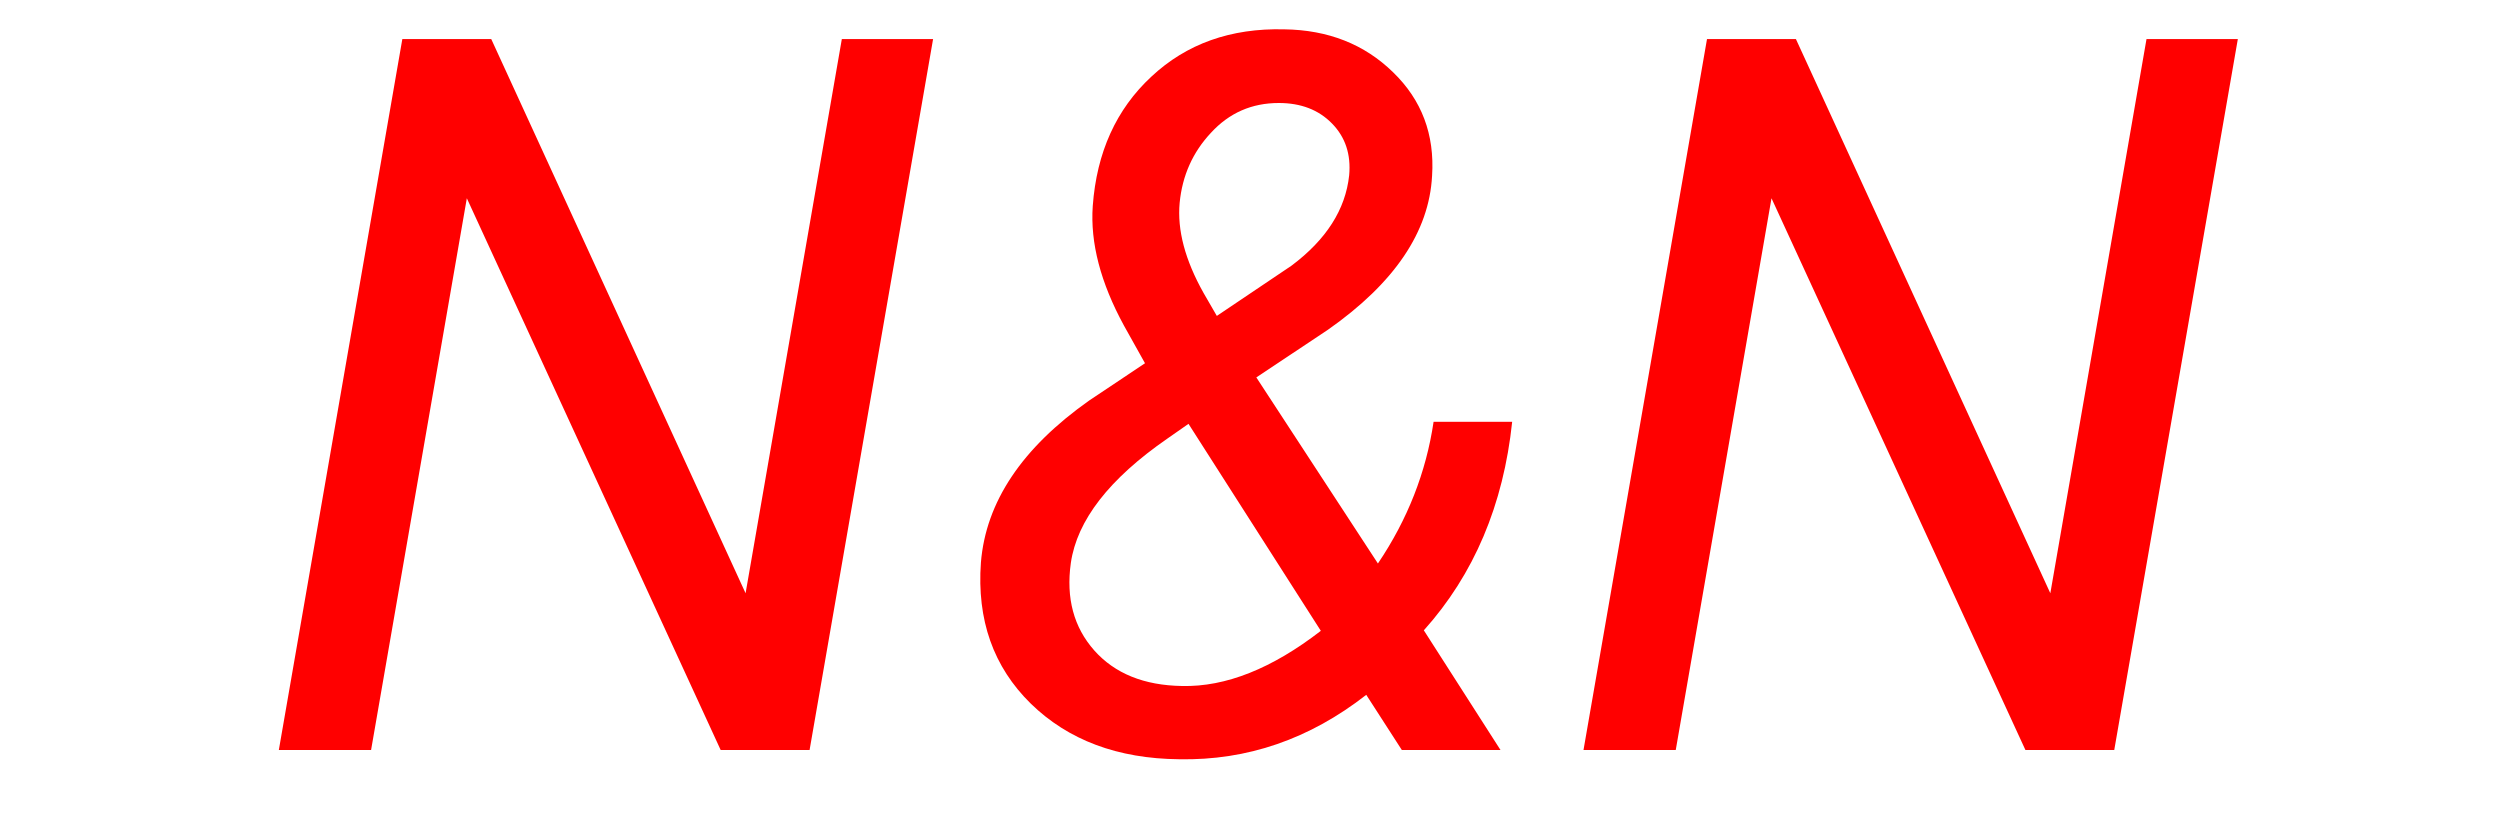
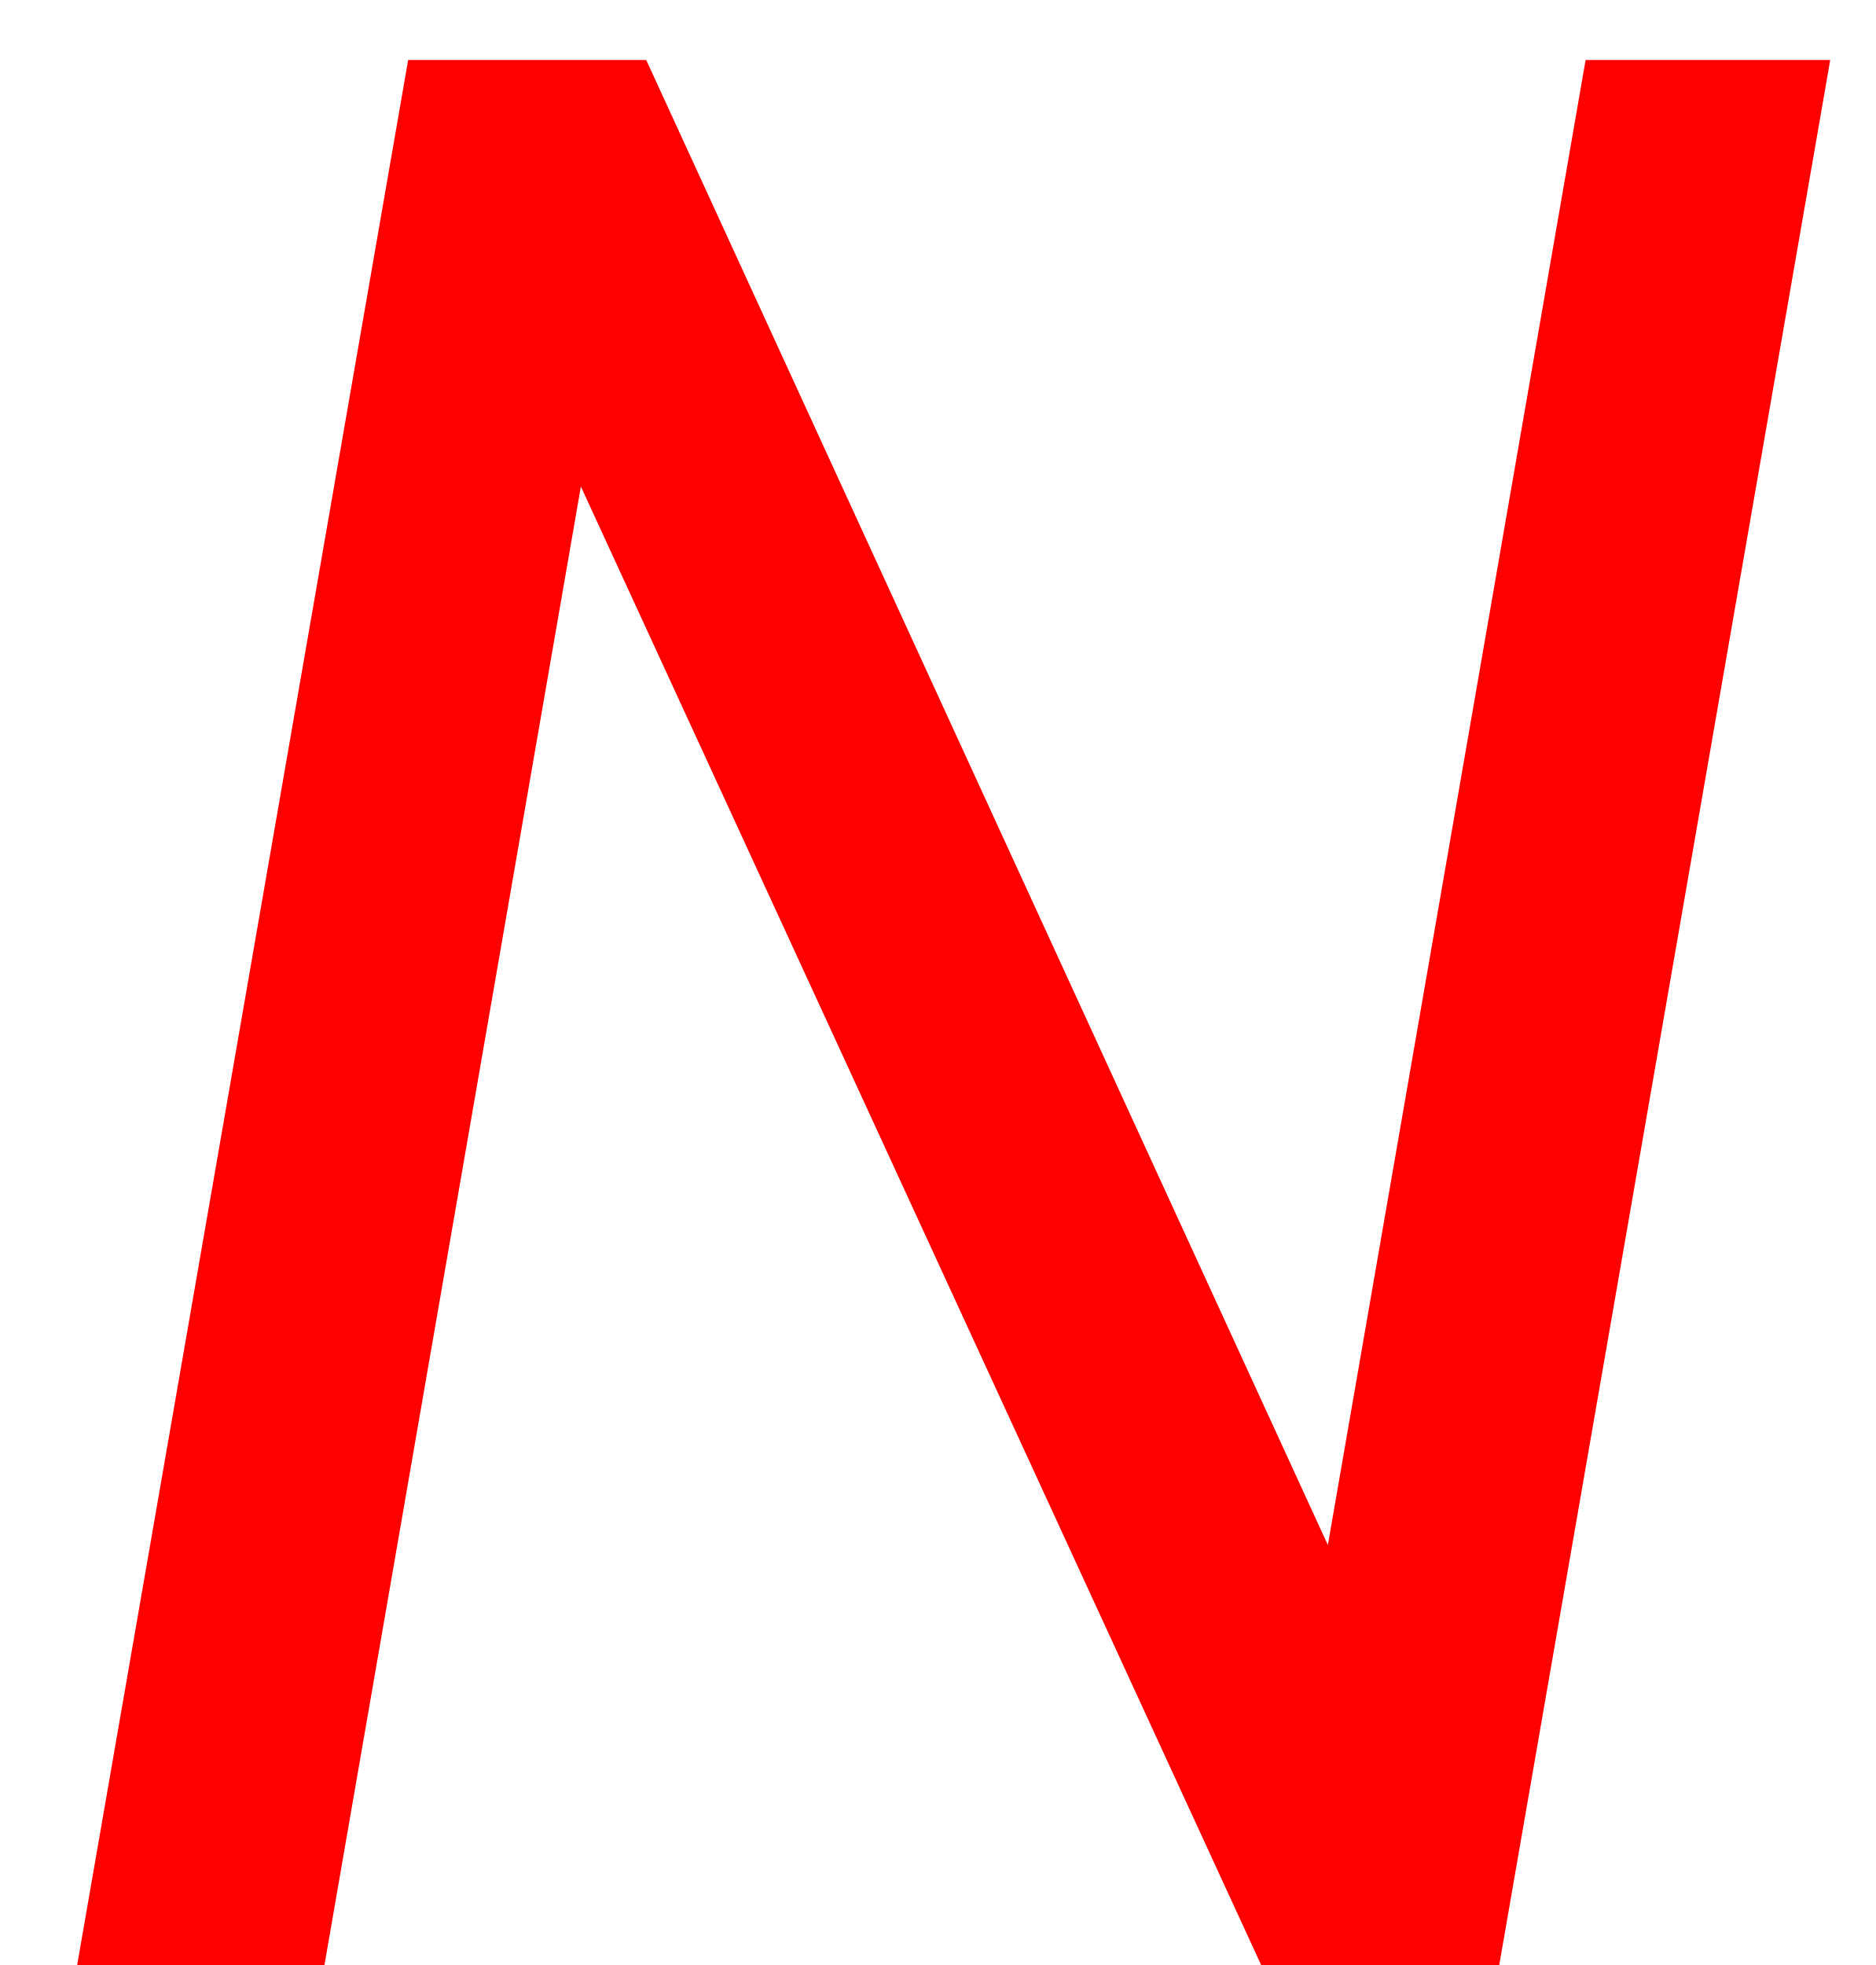
- <svg xmlns="http://www.w3.org/2000/svg" width="30" height="10" viewBox="0 0 24 10" fill="none">
-   <path d="M6.715 9H5.648L2.602 2.379L1.453 9H0.346L1.828 0.469H2.895L5.947 7.119L7.102 0.469H8.197L6.715 9ZM8.771 6.75C8.83 6.023 9.264 5.375 10.072 4.805L10.74 4.359L10.488 3.908C10.207 3.393 10.082 2.914 10.113 2.473C10.16 1.828 10.395 1.311 10.816 0.92C11.238 0.525 11.77 0.336 12.41 0.352C12.938 0.359 13.373 0.531 13.717 0.867C14.06 1.199 14.217 1.613 14.185 2.109C14.15 2.781 13.734 3.396 12.938 3.955L12.076 4.529L13.535 6.762C13.891 6.234 14.113 5.668 14.203 5.062H15.146C15.041 6.059 14.688 6.893 14.086 7.564L15.006 9H13.822L13.395 8.338C12.715 8.869 11.967 9.127 11.15 9.111C10.412 9.104 9.818 8.881 9.369 8.443C8.92 8.002 8.721 7.438 8.771 6.75ZM11.185 8.232C11.709 8.244 12.264 8.023 12.85 7.57L11.262 5.086L11.01 5.262C10.31 5.746 9.924 6.244 9.85 6.756C9.791 7.178 9.885 7.527 10.131 7.805C10.377 8.082 10.729 8.225 11.185 8.232ZM11.156 2.432C11.125 2.76 11.221 3.121 11.443 3.516L11.602 3.791L12.498 3.188C12.916 2.875 13.146 2.514 13.19 2.104C13.213 1.854 13.145 1.646 12.984 1.482C12.824 1.318 12.611 1.236 12.346 1.236C12.021 1.236 11.75 1.355 11.531 1.594C11.312 1.828 11.188 2.107 11.156 2.432ZM22.371 9H21.305L18.258 2.379L17.109 9H16.002L17.484 0.469H18.551L21.604 7.119L22.758 0.469H23.854L22.371 9Z" fill="#FF0000" />
+ <svg xmlns="http://www.w3.org/2000/svg" width="21" height="22" viewBox="0 0 21 22" fill="none">
+   <path d="M16.787 22H14.121L6.504 5.447L3.633 22H0.864L4.57 0.672H7.236L14.868 17.298L17.754 0.672H20.493L16.787 22Z" fill="#FF0000" />
</svg>
